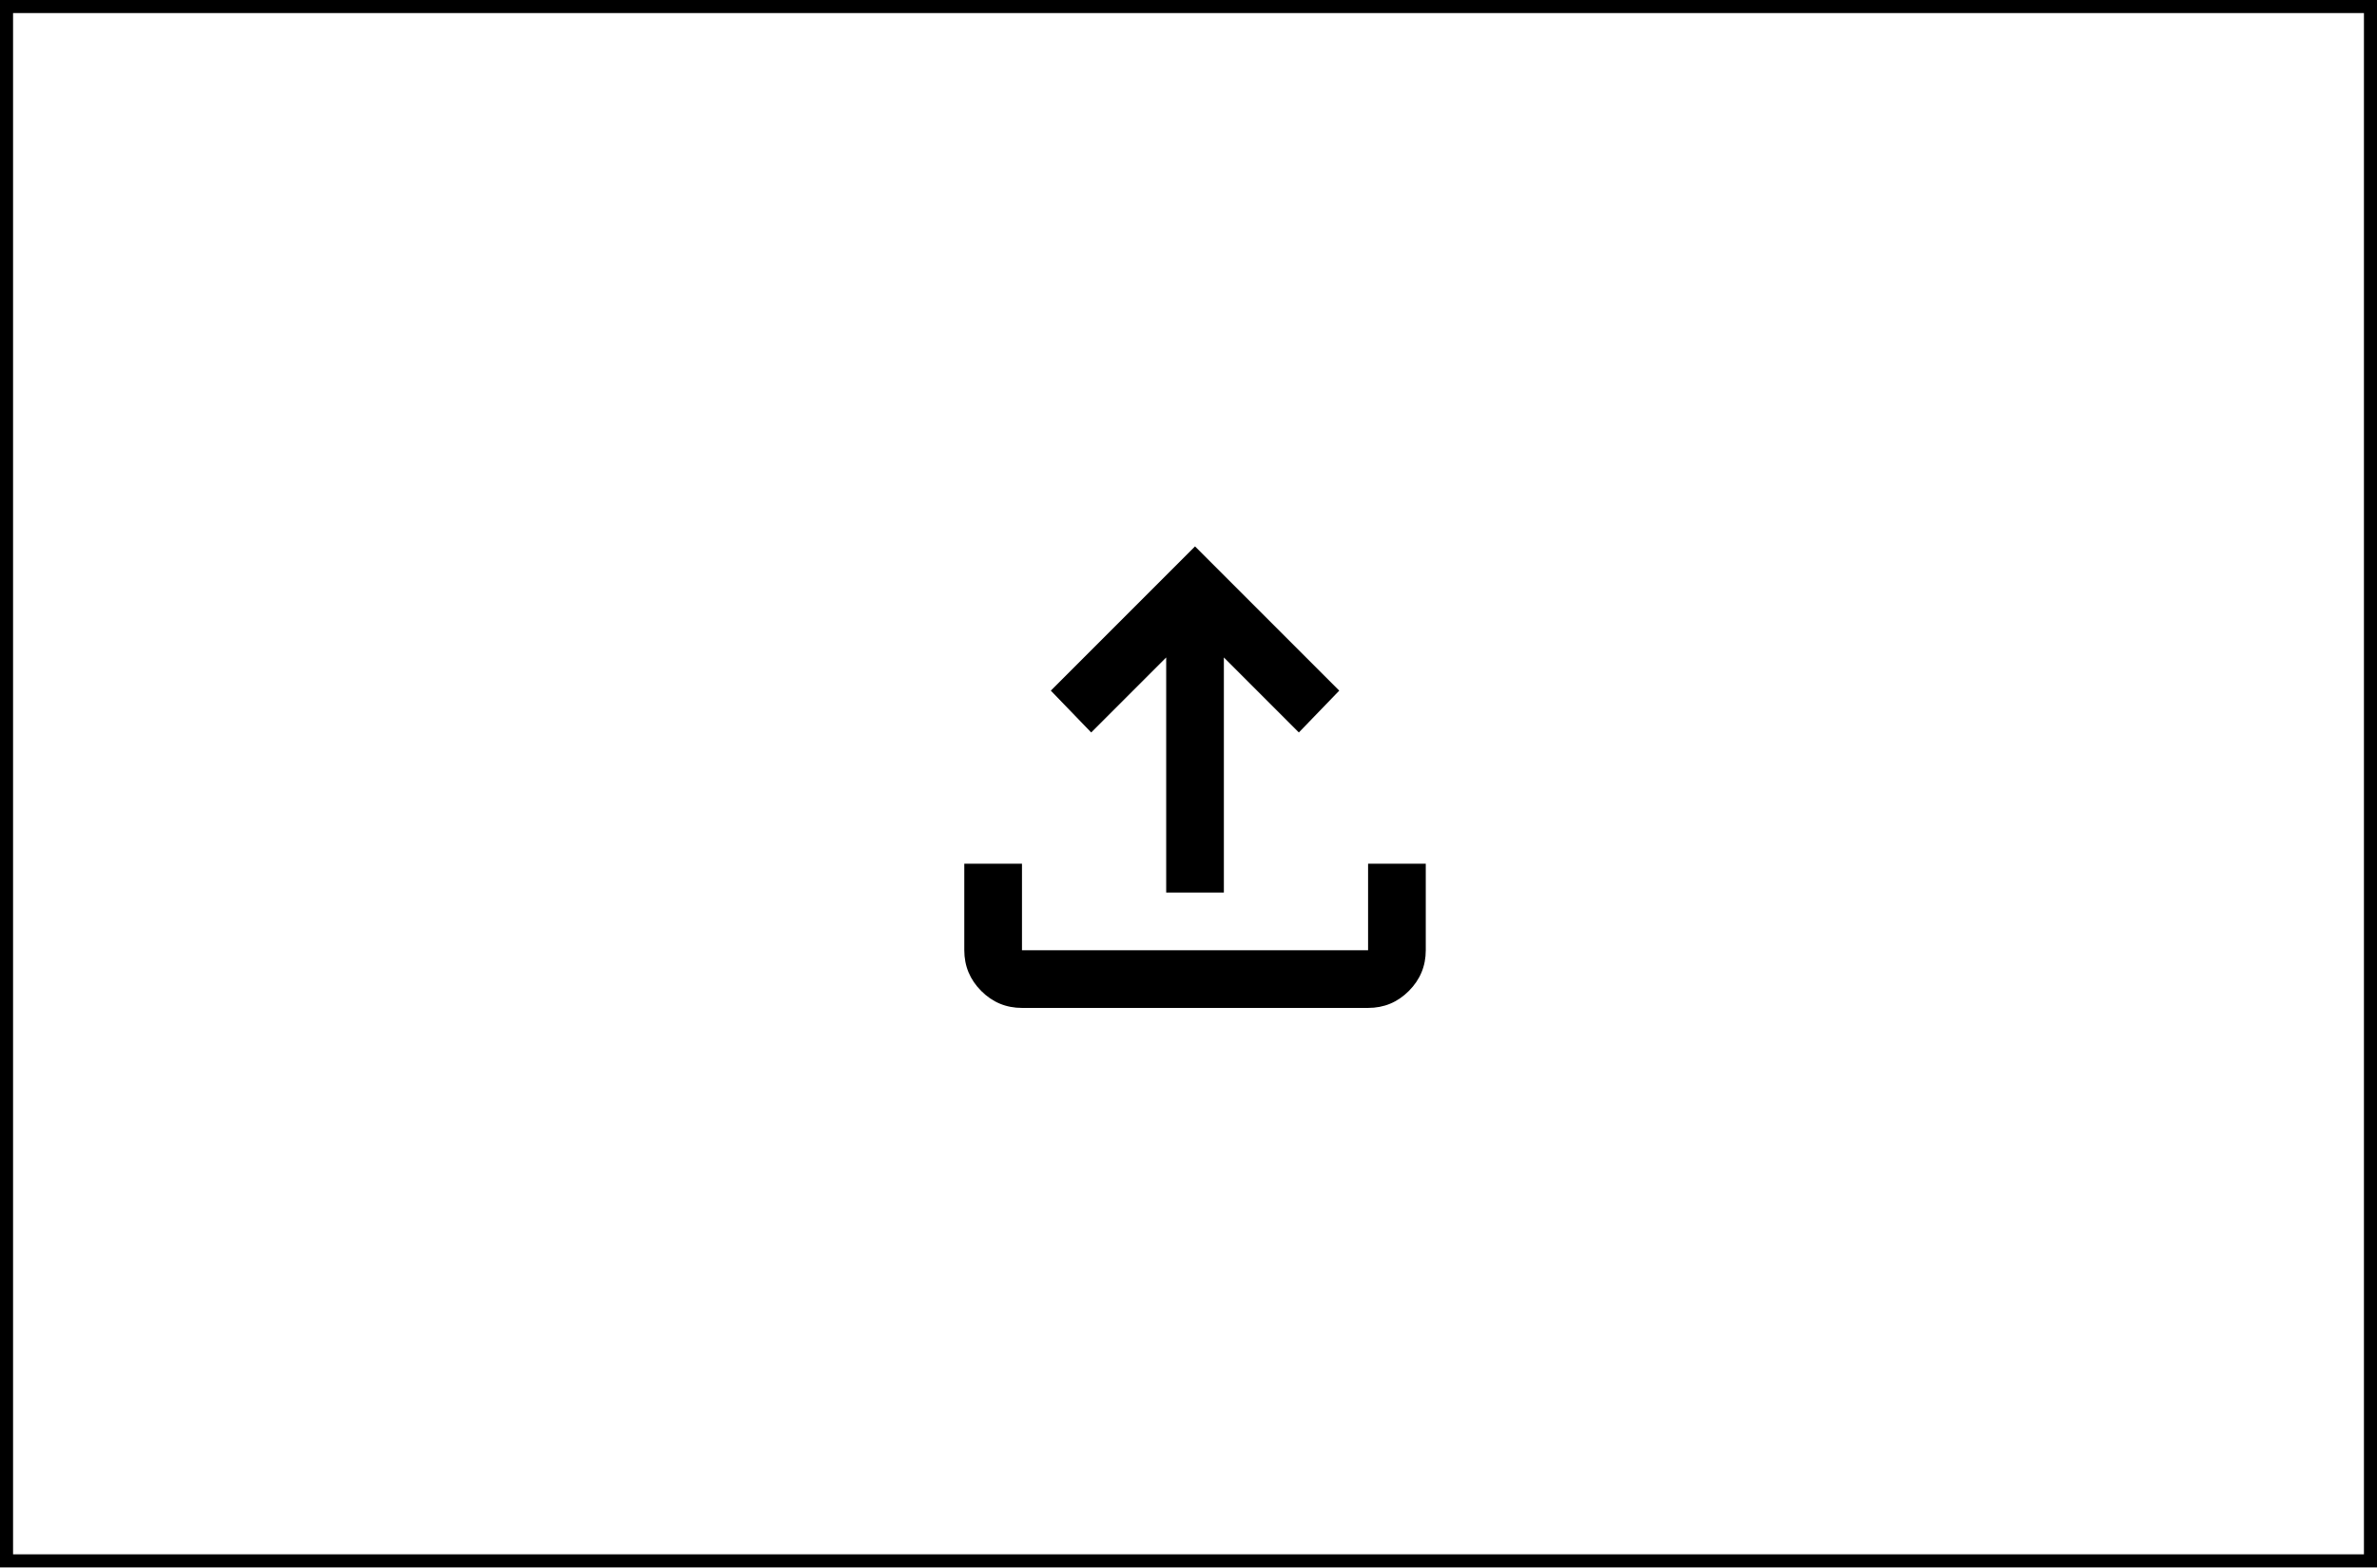
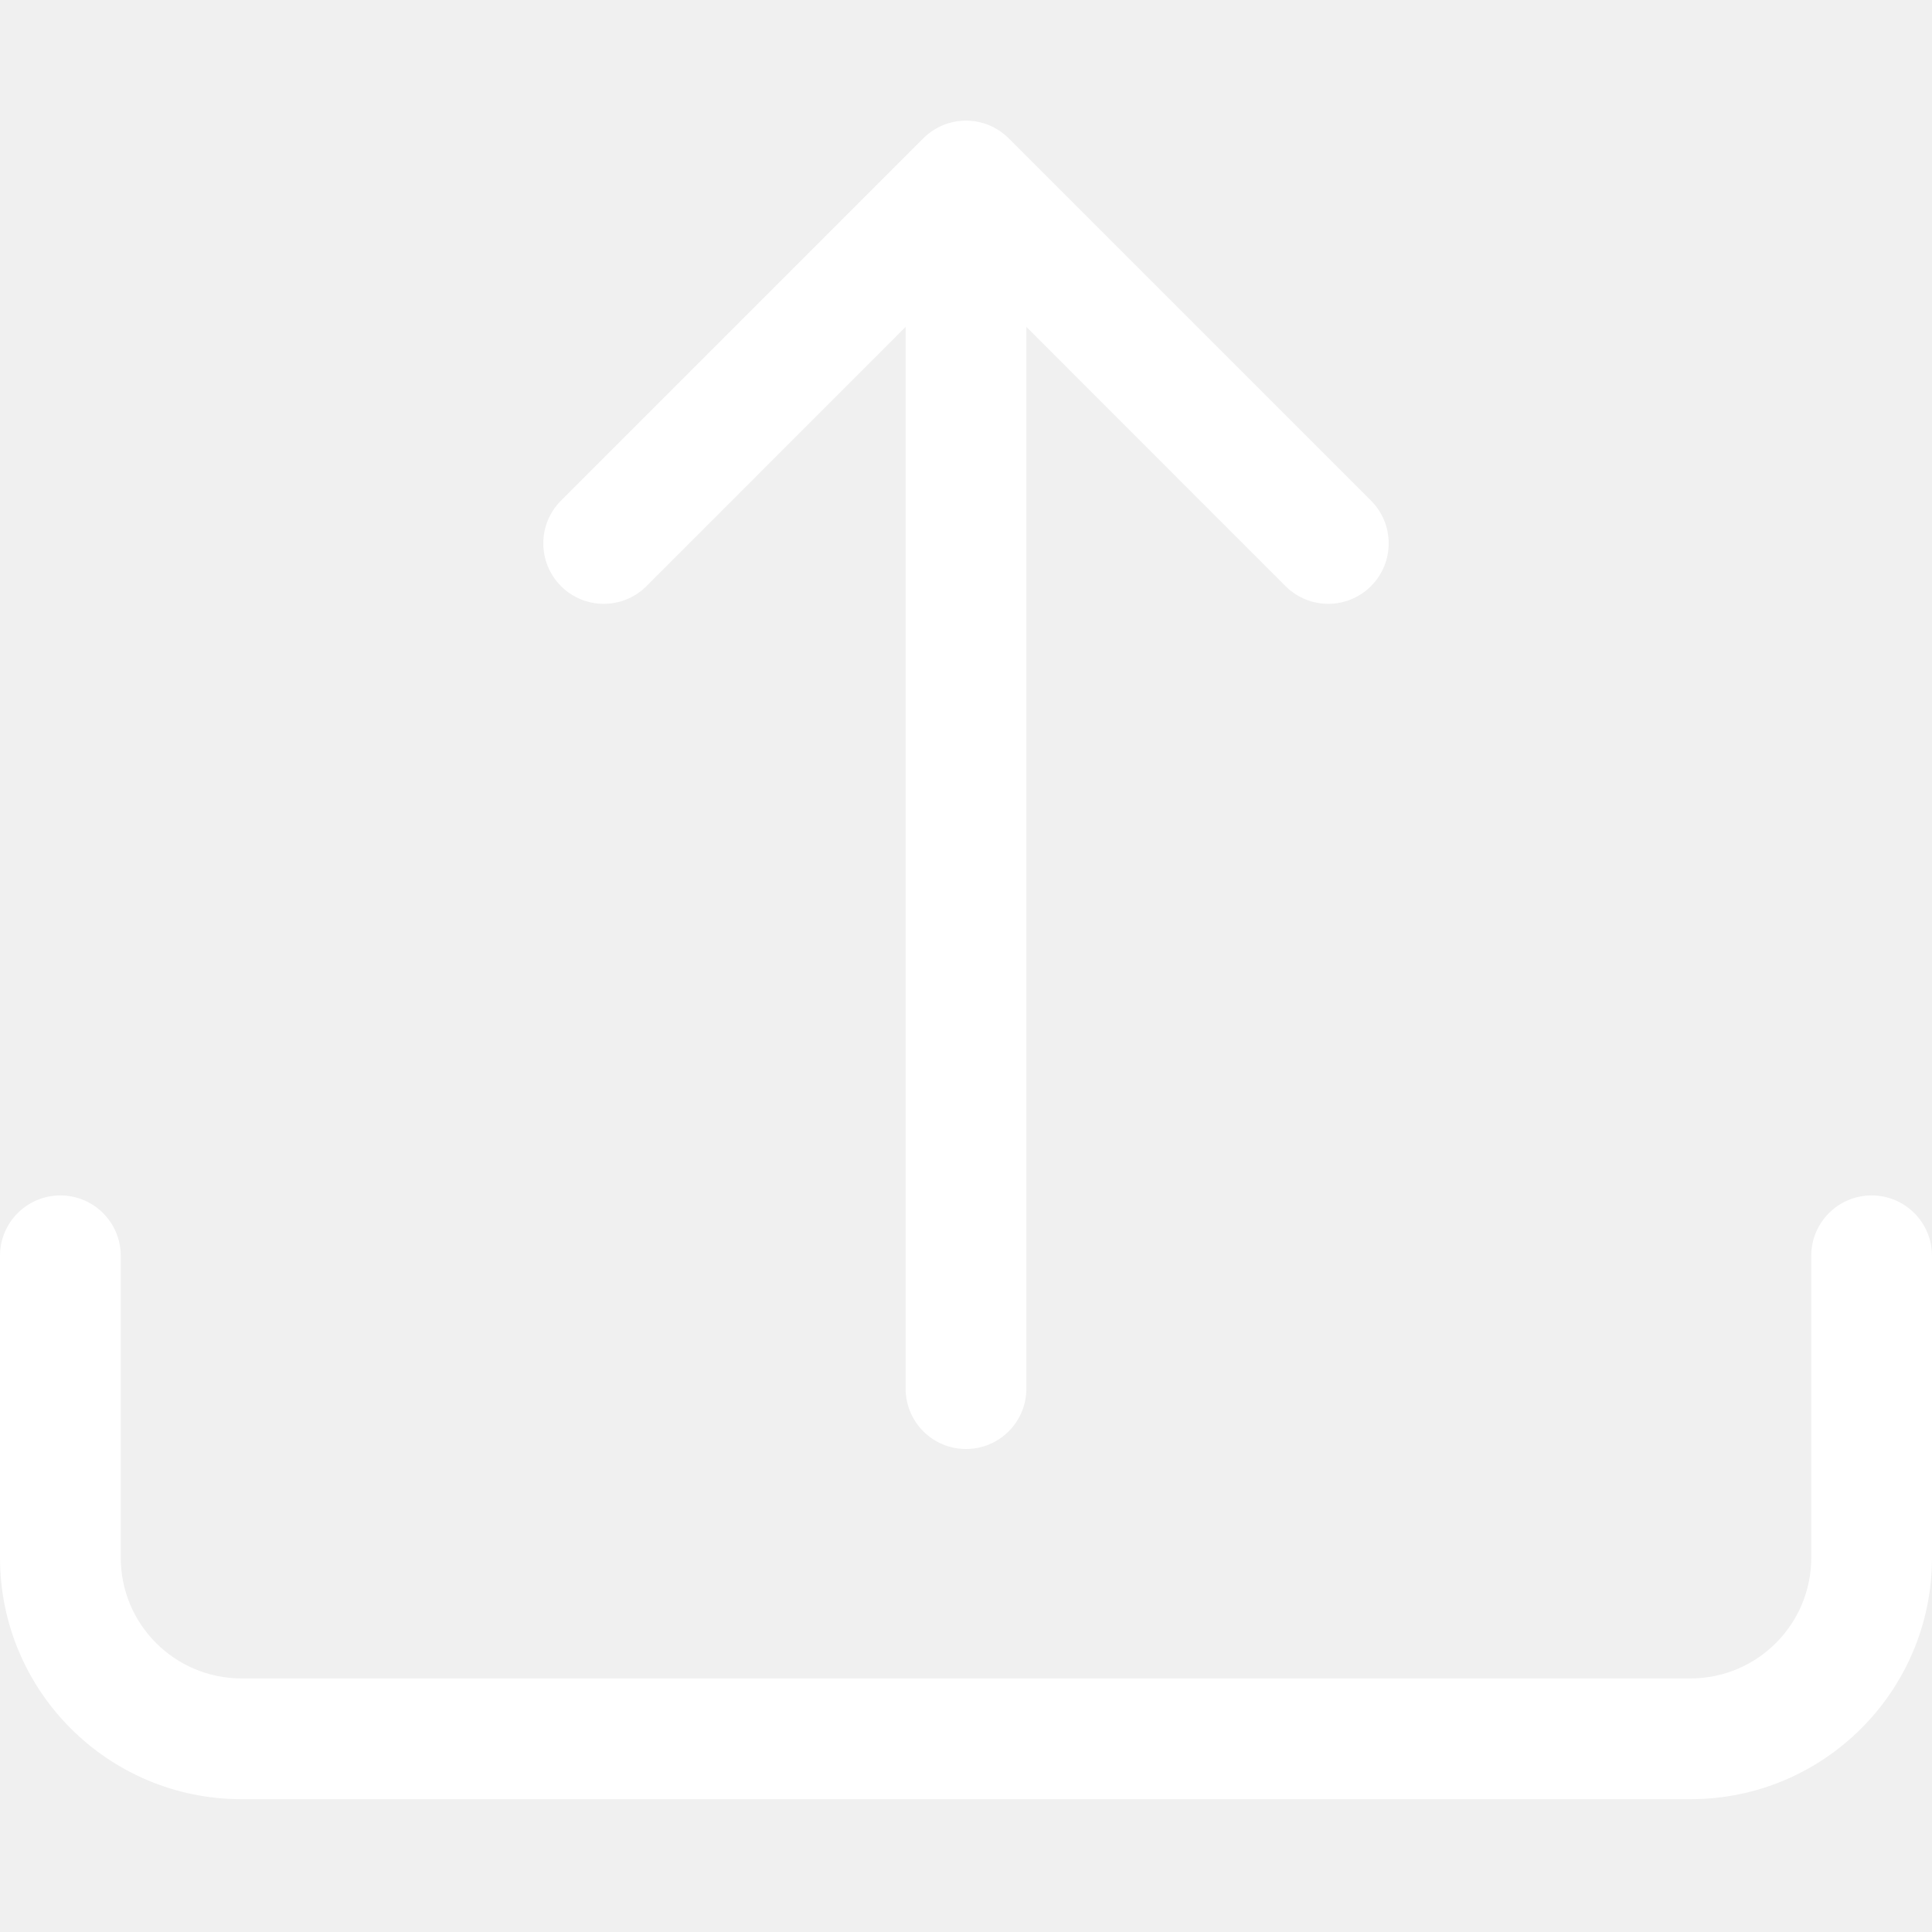
- <svg xmlns="http://www.w3.org/2000/svg" width="182" height="120" viewBox="0 0 182 120" fill="none">
-   <path d="M0.5 0.5H181.5V119.5H0.5V0.5Z" fill="white" stroke="black" />
-   <path d="M89.292 68.333V50.335L83.55 56.077L80.458 52.875L91.5 41.833L102.542 52.875L99.45 56.077L93.708 50.335V68.333H89.292ZM78.25 77.167C77.035 77.167 75.996 76.735 75.132 75.87C74.268 75.006 73.835 73.966 73.833 72.75V66.125H78.25V72.75H104.75V66.125H109.167V72.75C109.167 73.965 108.735 75.005 107.87 75.87C107.006 76.736 105.966 77.168 104.75 77.167H78.25Z" fill="black" />
+ <svg xmlns="http://www.w3.org/2000/svg" width="22" height="22" fill="white" class="bi bi-upload" viewBox="0 0 16 16">
+   <path d="M.5 9.9a.5.5 0 0 1 .5.5v2.5a1 1 0 0 0 1 1h12a1 1 0 0 0 1-1v-2.5a.5.5 0 0 1 1 0v2.5a2 2 0 0 1-2 2H2a2 2 0 0 1-2-2v-2.5a.5.5 0 0 1 .5-.5" />
+   <path d="M7.646 1.146a.5.5 0 0 1 .708 0l3 3a.5.5 0 0 1-.708.708L8.5 2.707V11.5a.5.5 0 0 1-1 0V2.707L5.354 4.854a.5.5 0 1 1-.708-.708z" />
</svg>
